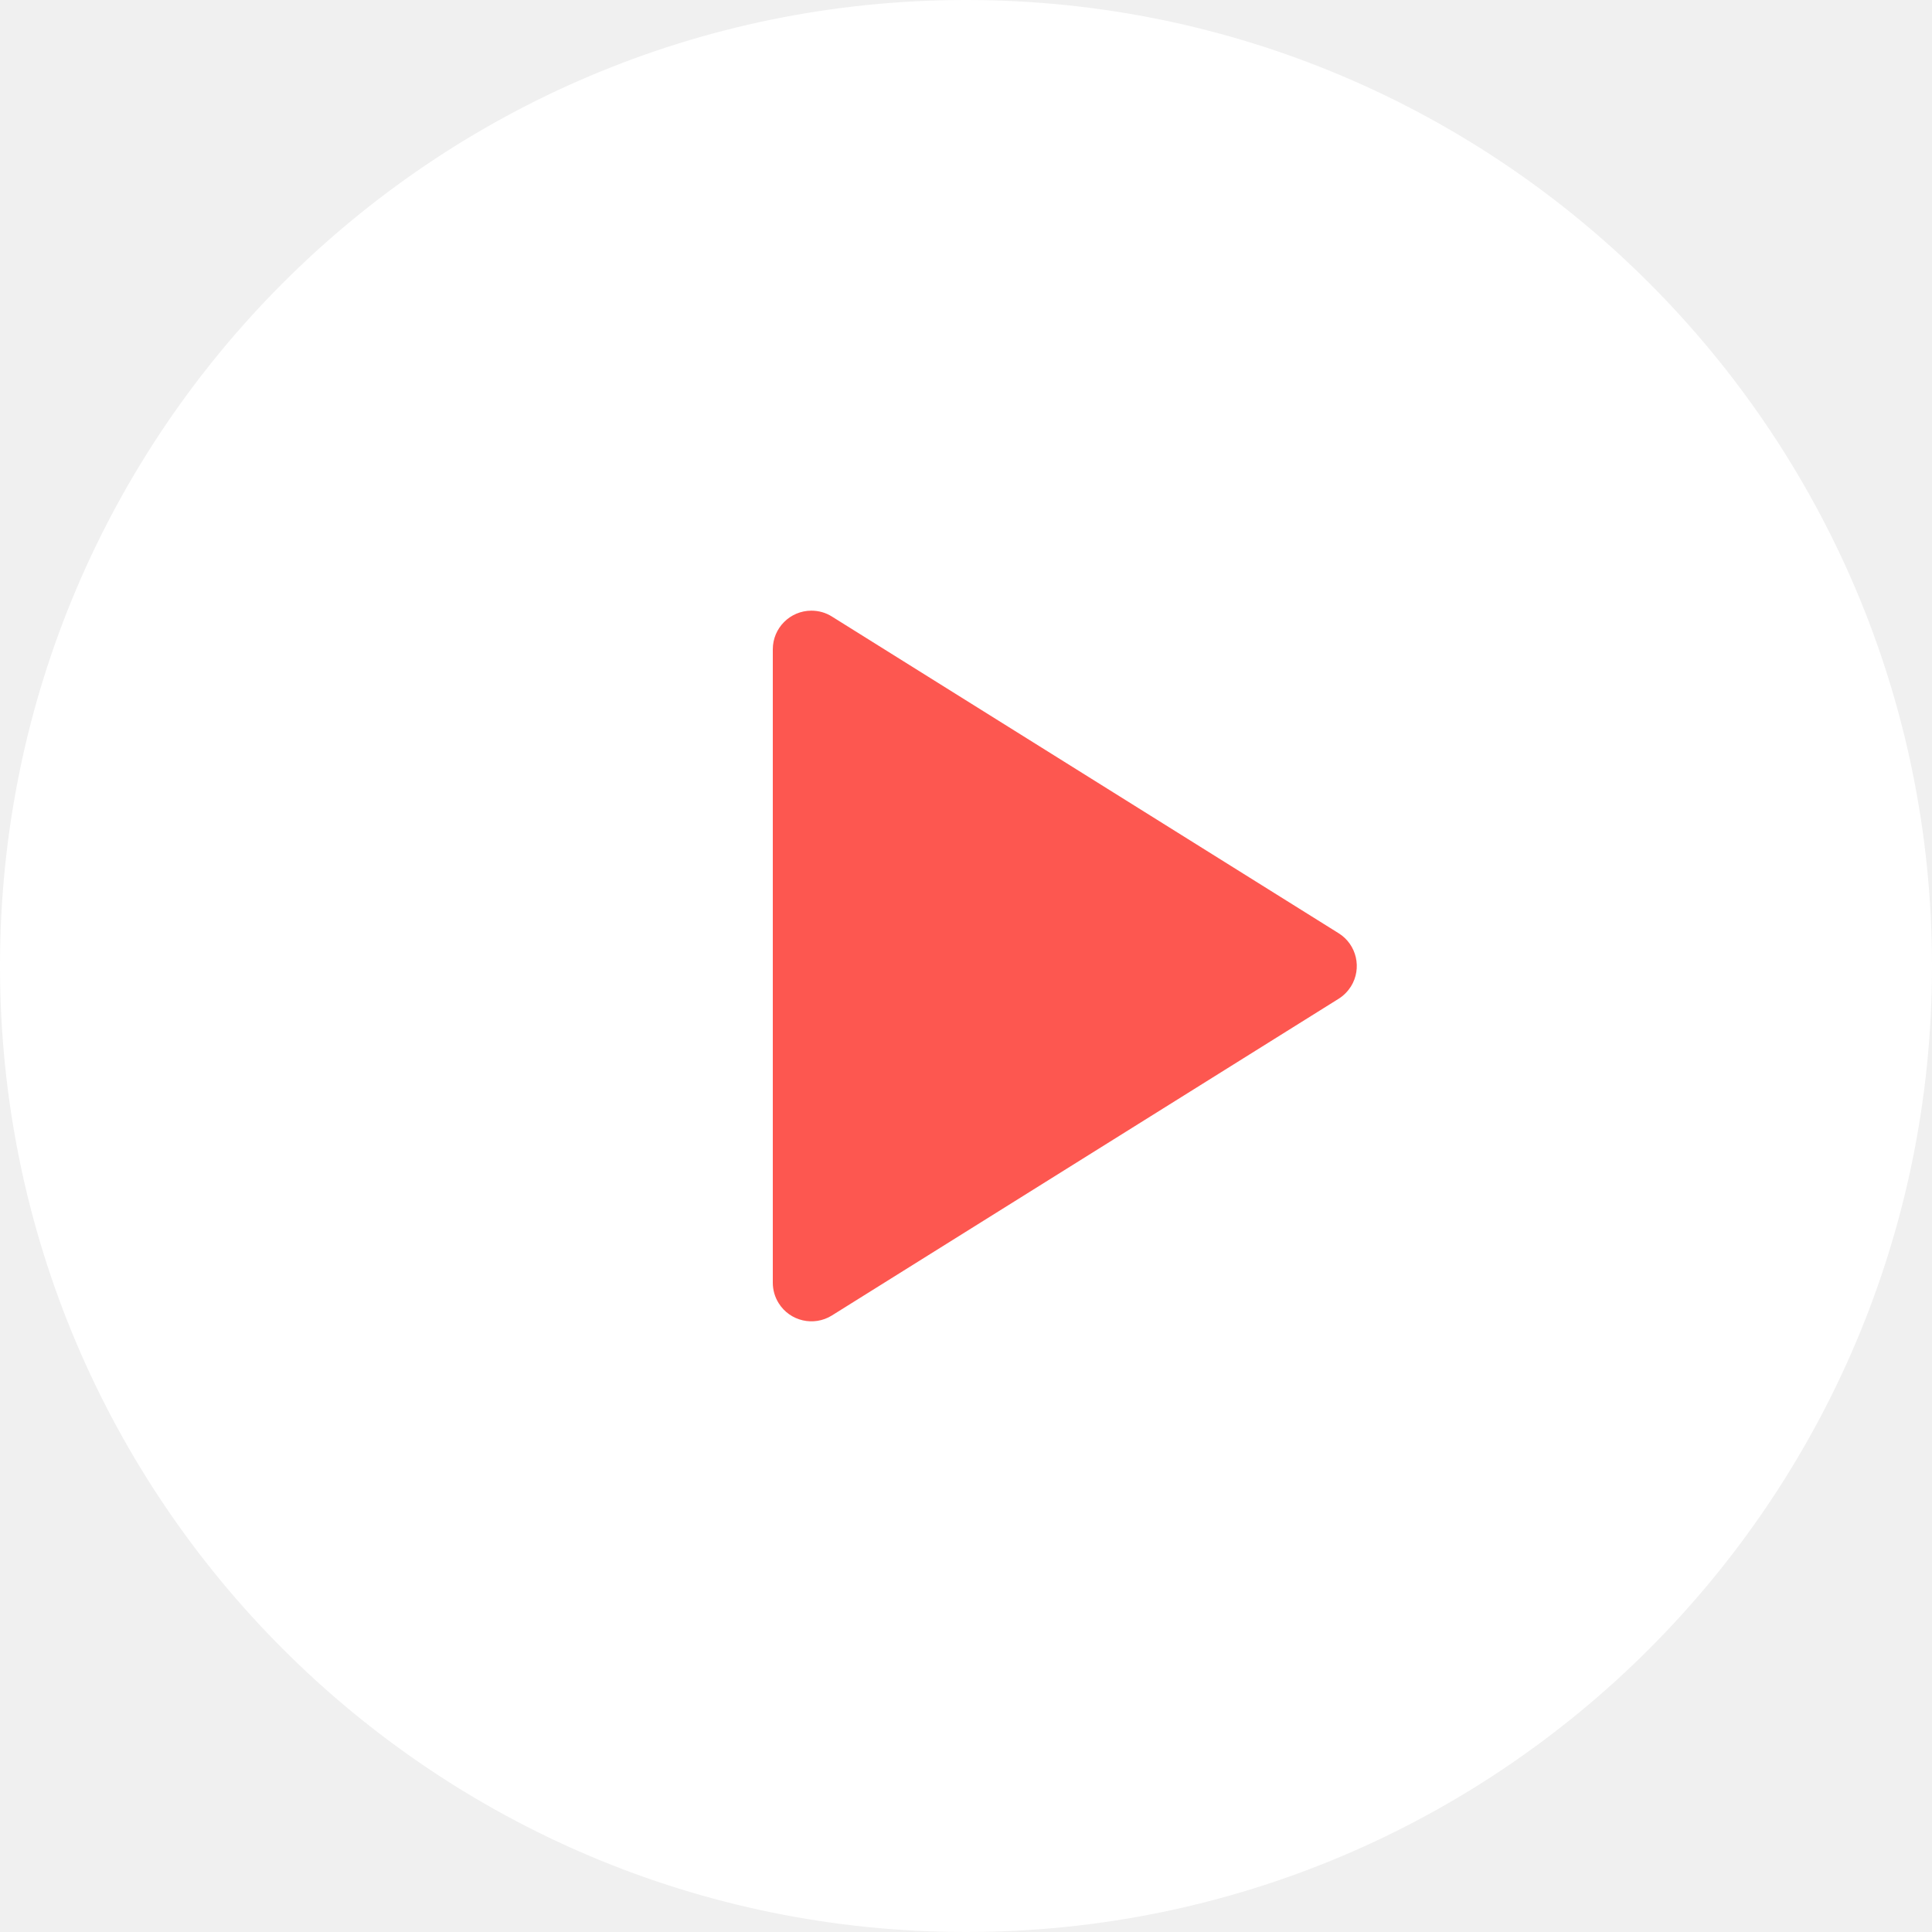
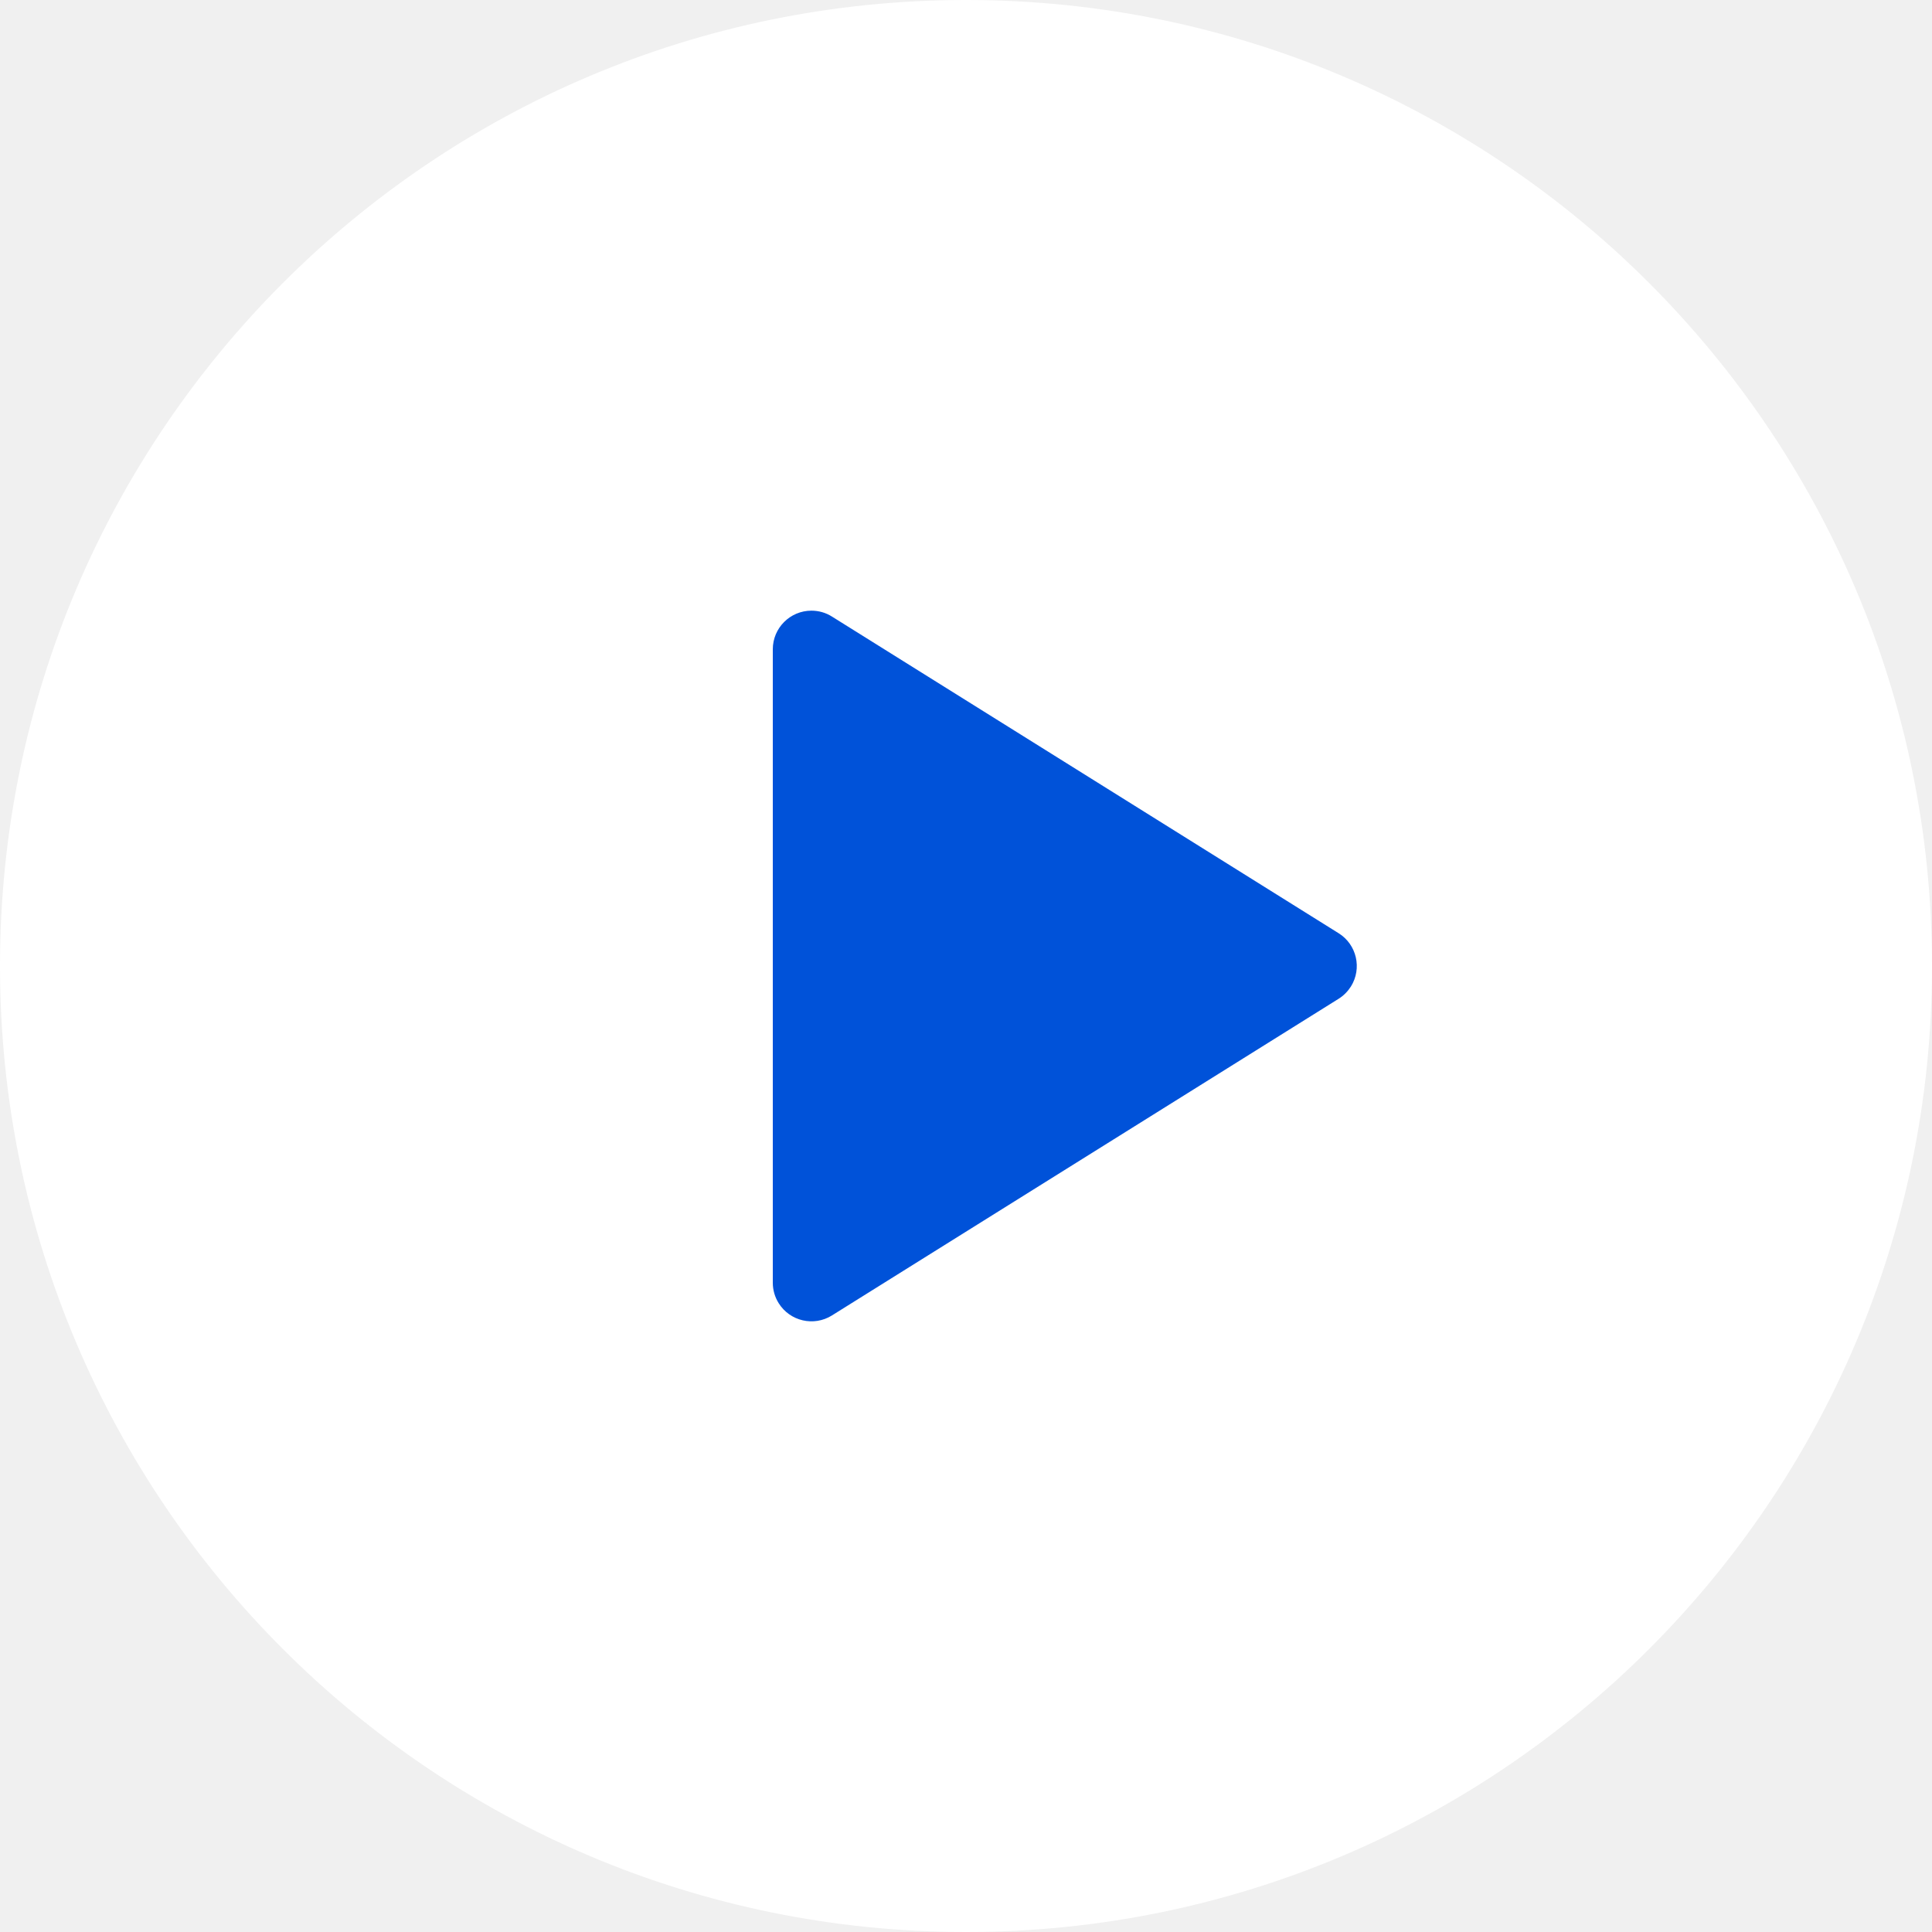
<svg xmlns="http://www.w3.org/2000/svg" width="25px" height="25px" viewBox="0 0 25 25" version="1.1">
  <g id="页面-1" stroke="none" stroke-width="1" fill="none" fill-rule="evenodd">
    <g id="Group-19">
      <circle id="Oval" fill="#FFFFFF" cx="12.5" cy="12.5" r="12.5" />
-       <path d="M14.424,9.178 L18.522,15.735 C18.668,15.969 18.597,16.278 18.363,16.424 C18.283,16.474 18.192,16.5 18.098,16.5 L9.902,16.5 C9.626,16.5 9.402,16.276 9.402,16 C9.402,15.906 9.428,15.814 9.478,15.735 L13.576,9.178 C13.722,8.944 14.031,8.873 14.265,9.019 C14.329,9.06 14.384,9.114 14.424,9.178 Z" id="Triangle" fill="#FD5750" transform="translate(14, 12.5) rotate(-270) translate(-14, -12.5) " />
+       <path d="M14.424,9.178 L18.522,15.735 C18.668,15.969 18.597,16.278 18.363,16.424 C18.283,16.474 18.192,16.5 18.098,16.5 L9.902,16.5 C9.626,16.5 9.402,16.276 9.402,16 C9.402,15.906 9.428,15.814 9.478,15.735 L13.576,9.178 C13.722,8.944 14.031,8.873 14.265,9.019 C14.329,9.06 14.384,9.114 14.424,9.178 Z" id="Triangle" fill="#0052D9" transform="translate(14, 12.5) rotate(-270) translate(-14, -12.5) " />
    </g>
  </g>
</svg>
